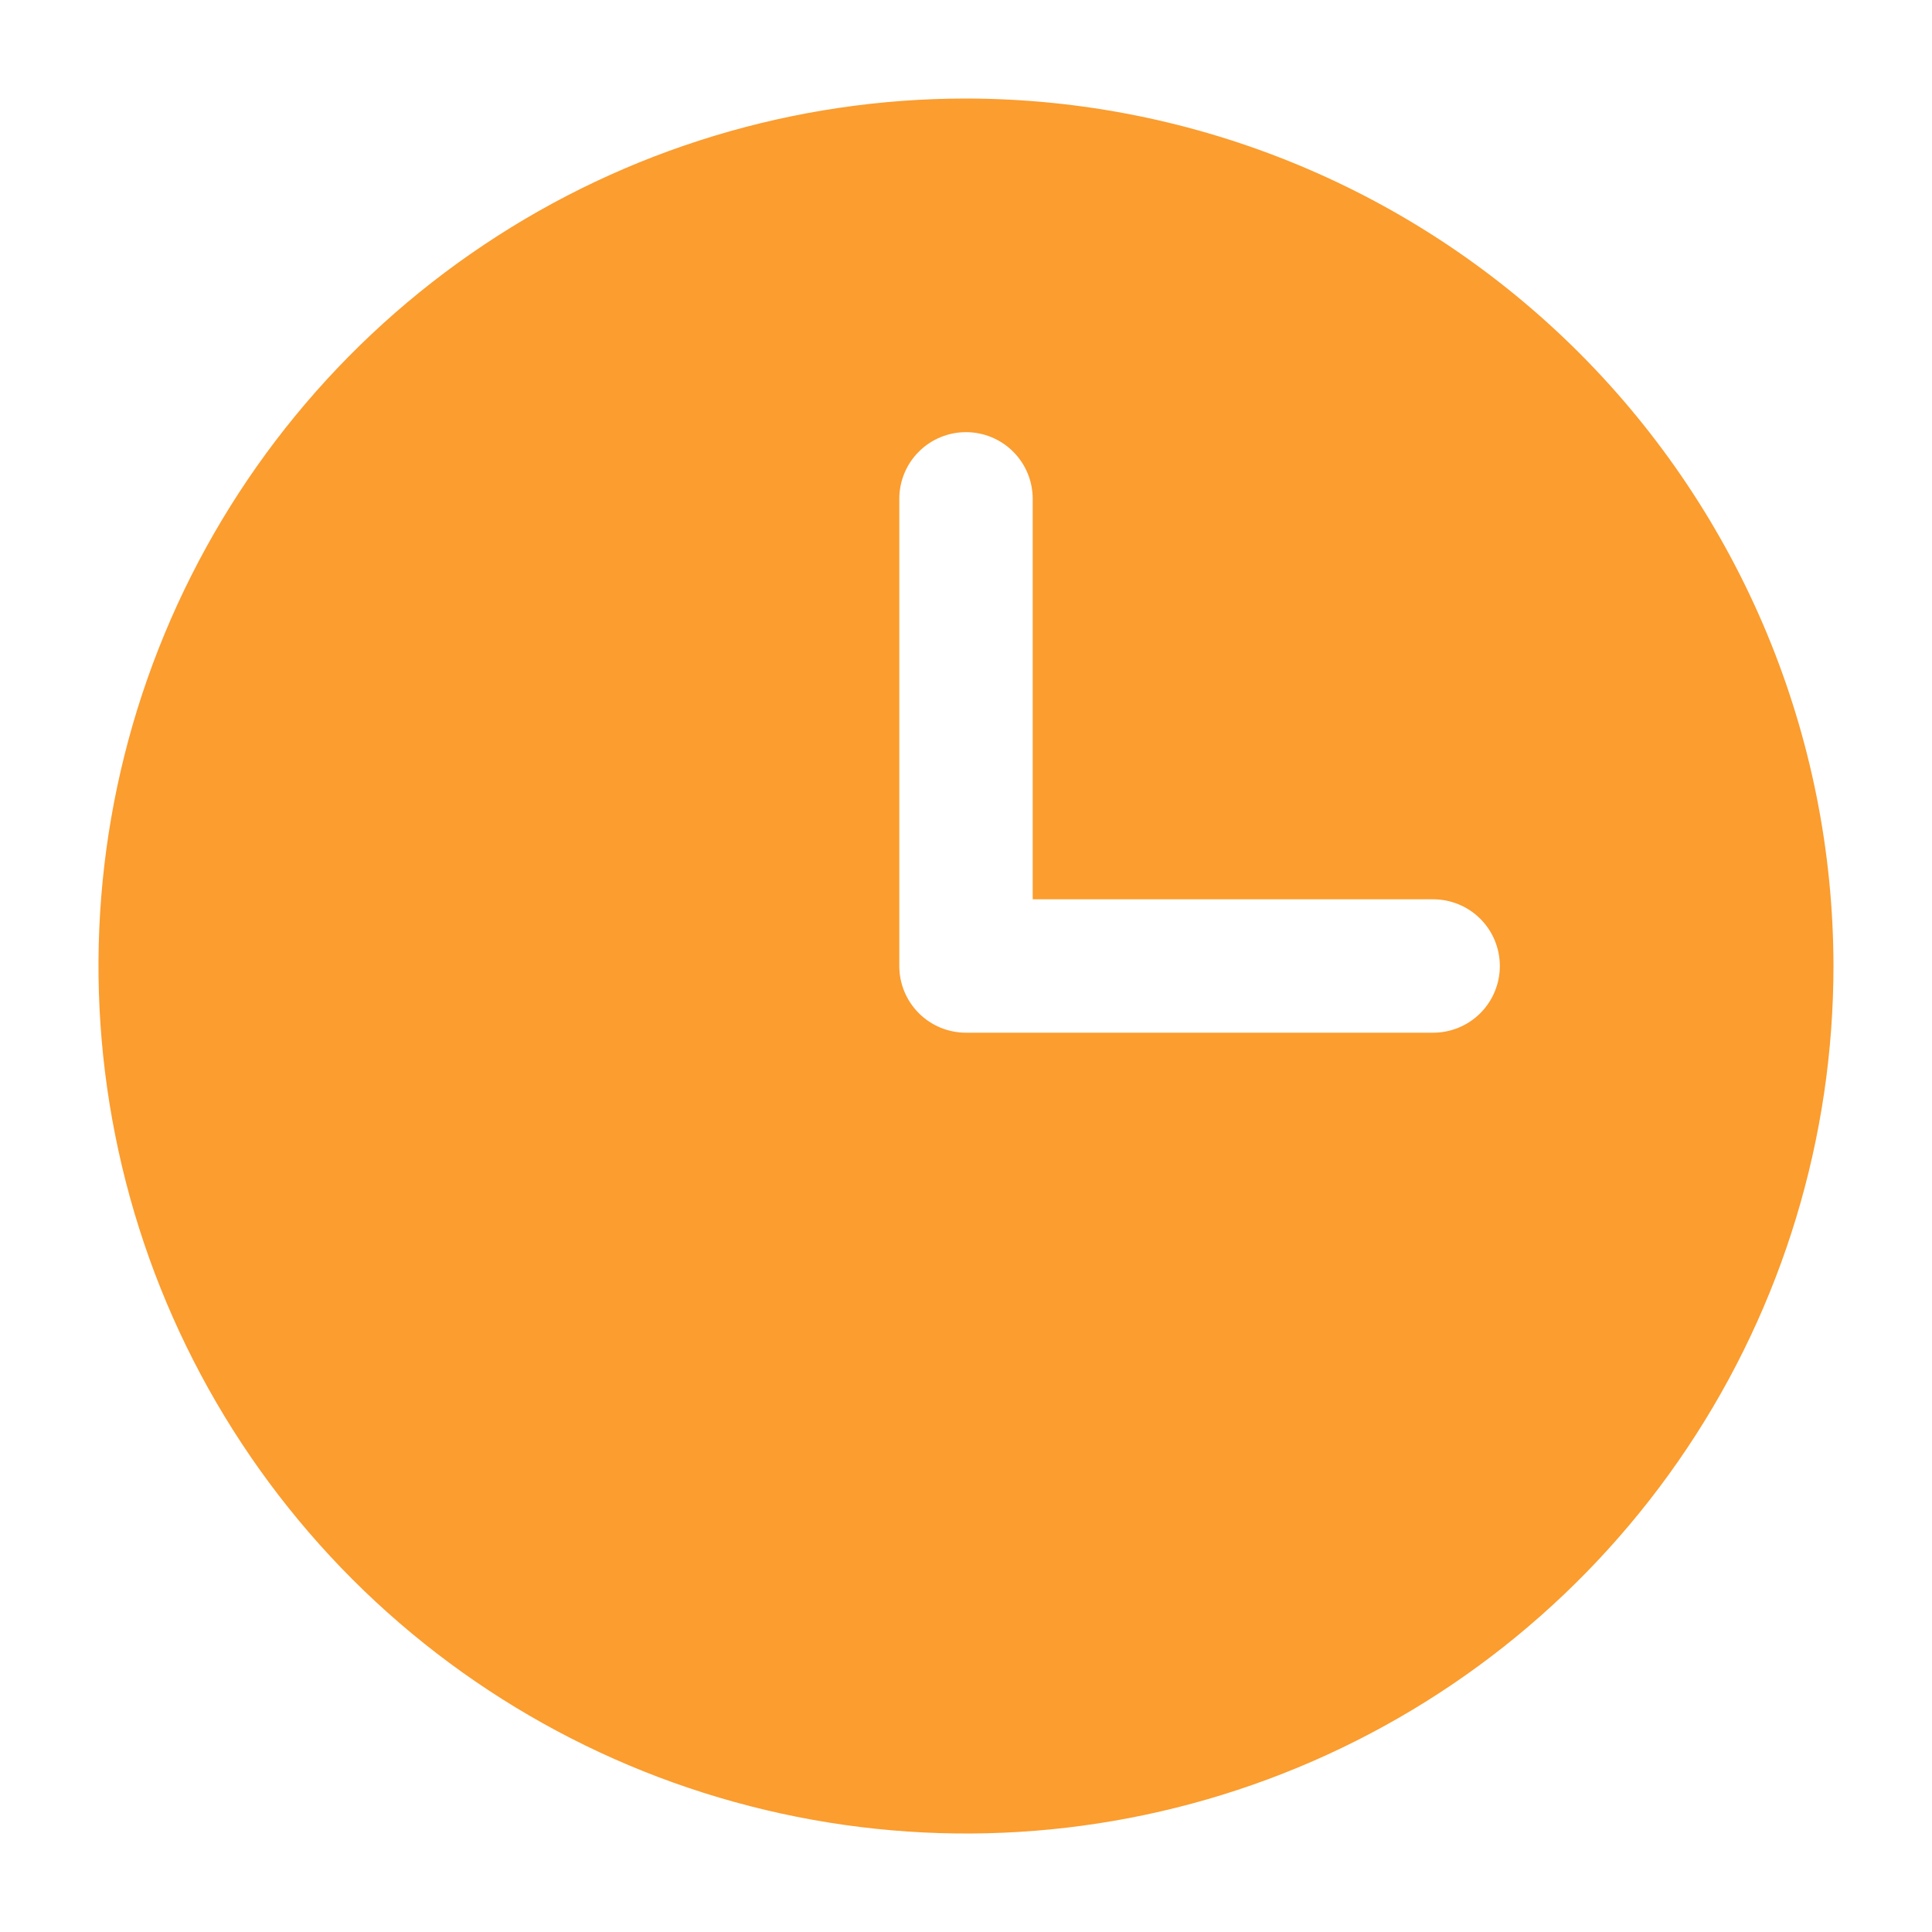
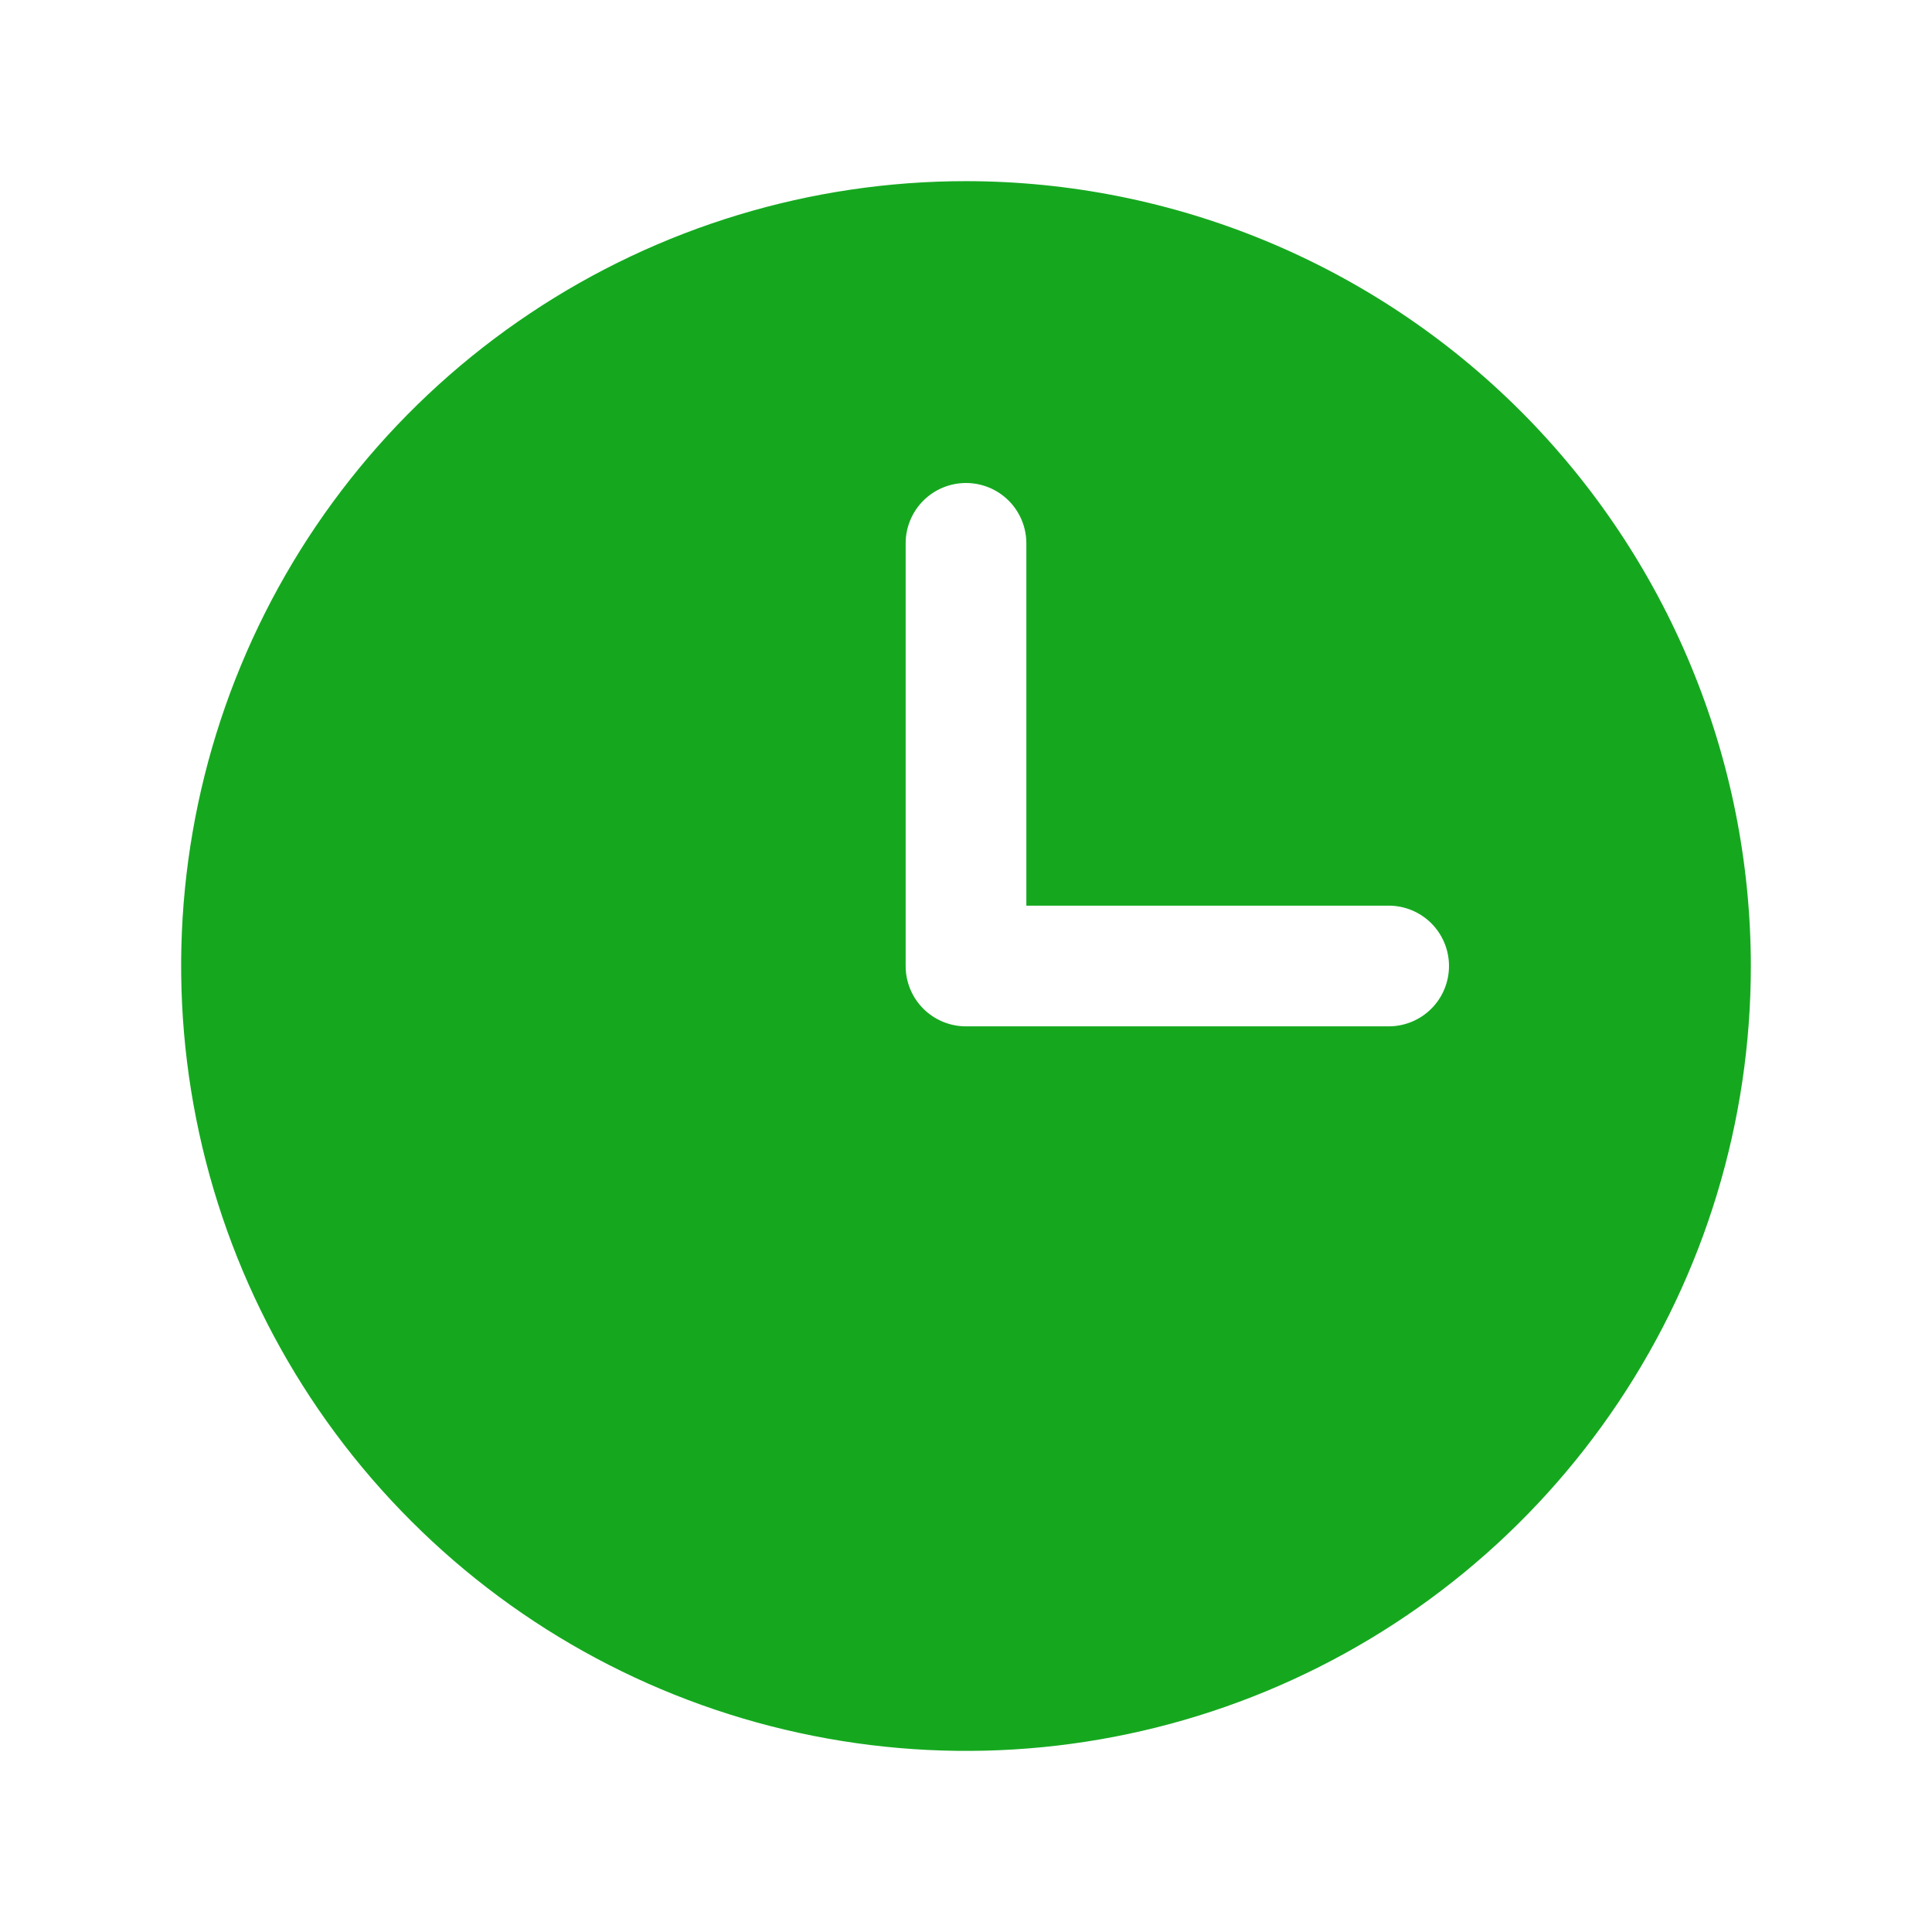
- <svg xmlns="http://www.w3.org/2000/svg" width="19" height="19" viewBox="0 0 19 19" fill="none">
-   <path d="M9.5 0.969C7.813 0.969 6.163 1.469 4.76 2.407C3.357 3.344 2.264 4.676 1.618 6.235C0.972 7.794 0.803 9.509 1.133 11.164C1.462 12.819 2.274 14.339 3.467 15.533C4.661 16.726 6.181 17.538 7.836 17.867C9.491 18.197 11.206 18.028 12.765 17.382C14.324 16.736 15.656 15.643 16.593 14.24C17.531 12.837 18.031 11.187 18.031 9.5C18.029 7.238 17.129 5.07 15.53 3.47C13.931 1.871 11.762 0.971 9.5 0.969ZM14.094 10.156H9.5C9.326 10.156 9.159 10.087 9.036 9.964C8.913 9.841 8.844 9.674 8.844 9.5V4.906C8.844 4.732 8.913 4.565 9.036 4.442C9.159 4.319 9.326 4.25 9.5 4.25C9.674 4.25 9.841 4.319 9.964 4.442C10.087 4.565 10.156 4.732 10.156 4.906V8.844H14.094C14.268 8.844 14.435 8.913 14.558 9.036C14.681 9.159 14.75 9.326 14.75 9.5C14.75 9.674 14.681 9.841 14.558 9.964C14.435 10.087 14.268 10.156 14.094 10.156Z" fill="#FB9D2F" />
+ <svg xmlns="http://www.w3.org/2000/svg" width="21" height="21" viewBox="0 0 21 21" fill="none">
+   <g id="Clock">
+     <path id="Vector" d="M10.5 1.969C8.813 1.969 7.163 2.469 5.76 3.407C4.357 4.344 3.264 5.676 2.618 7.235C1.972 8.794 1.804 10.509 2.133 12.164C2.462 13.819 3.274 15.339 4.468 16.532C5.661 17.726 7.181 18.538 8.836 18.867C10.491 19.197 12.206 19.028 13.765 18.382C15.324 17.736 16.656 16.643 17.593 15.24C18.531 13.837 19.031 12.187 19.031 10.5C19.029 8.238 18.129 6.07 16.53 4.47C14.931 2.871 12.762 1.971 10.5 1.969ZM15.094 11.156H10.5C10.326 11.156 10.159 11.087 10.036 10.964C9.913 10.841 9.844 10.674 9.844 10.5V5.906C9.844 5.732 9.913 5.565 10.036 5.442C10.159 5.319 10.326 5.25 10.5 5.25C10.674 5.25 10.841 5.319 10.964 5.442C11.087 5.565 11.156 5.732 11.156 5.906V9.844H15.094C15.268 9.844 15.435 9.913 15.558 10.036C15.681 10.159 15.75 10.326 15.75 10.5C15.75 10.674 15.681 10.841 15.558 10.964C15.435 11.087 15.268 11.156 15.094 11.156Z" fill="#15A81F" />
+   </g>
</svg>
